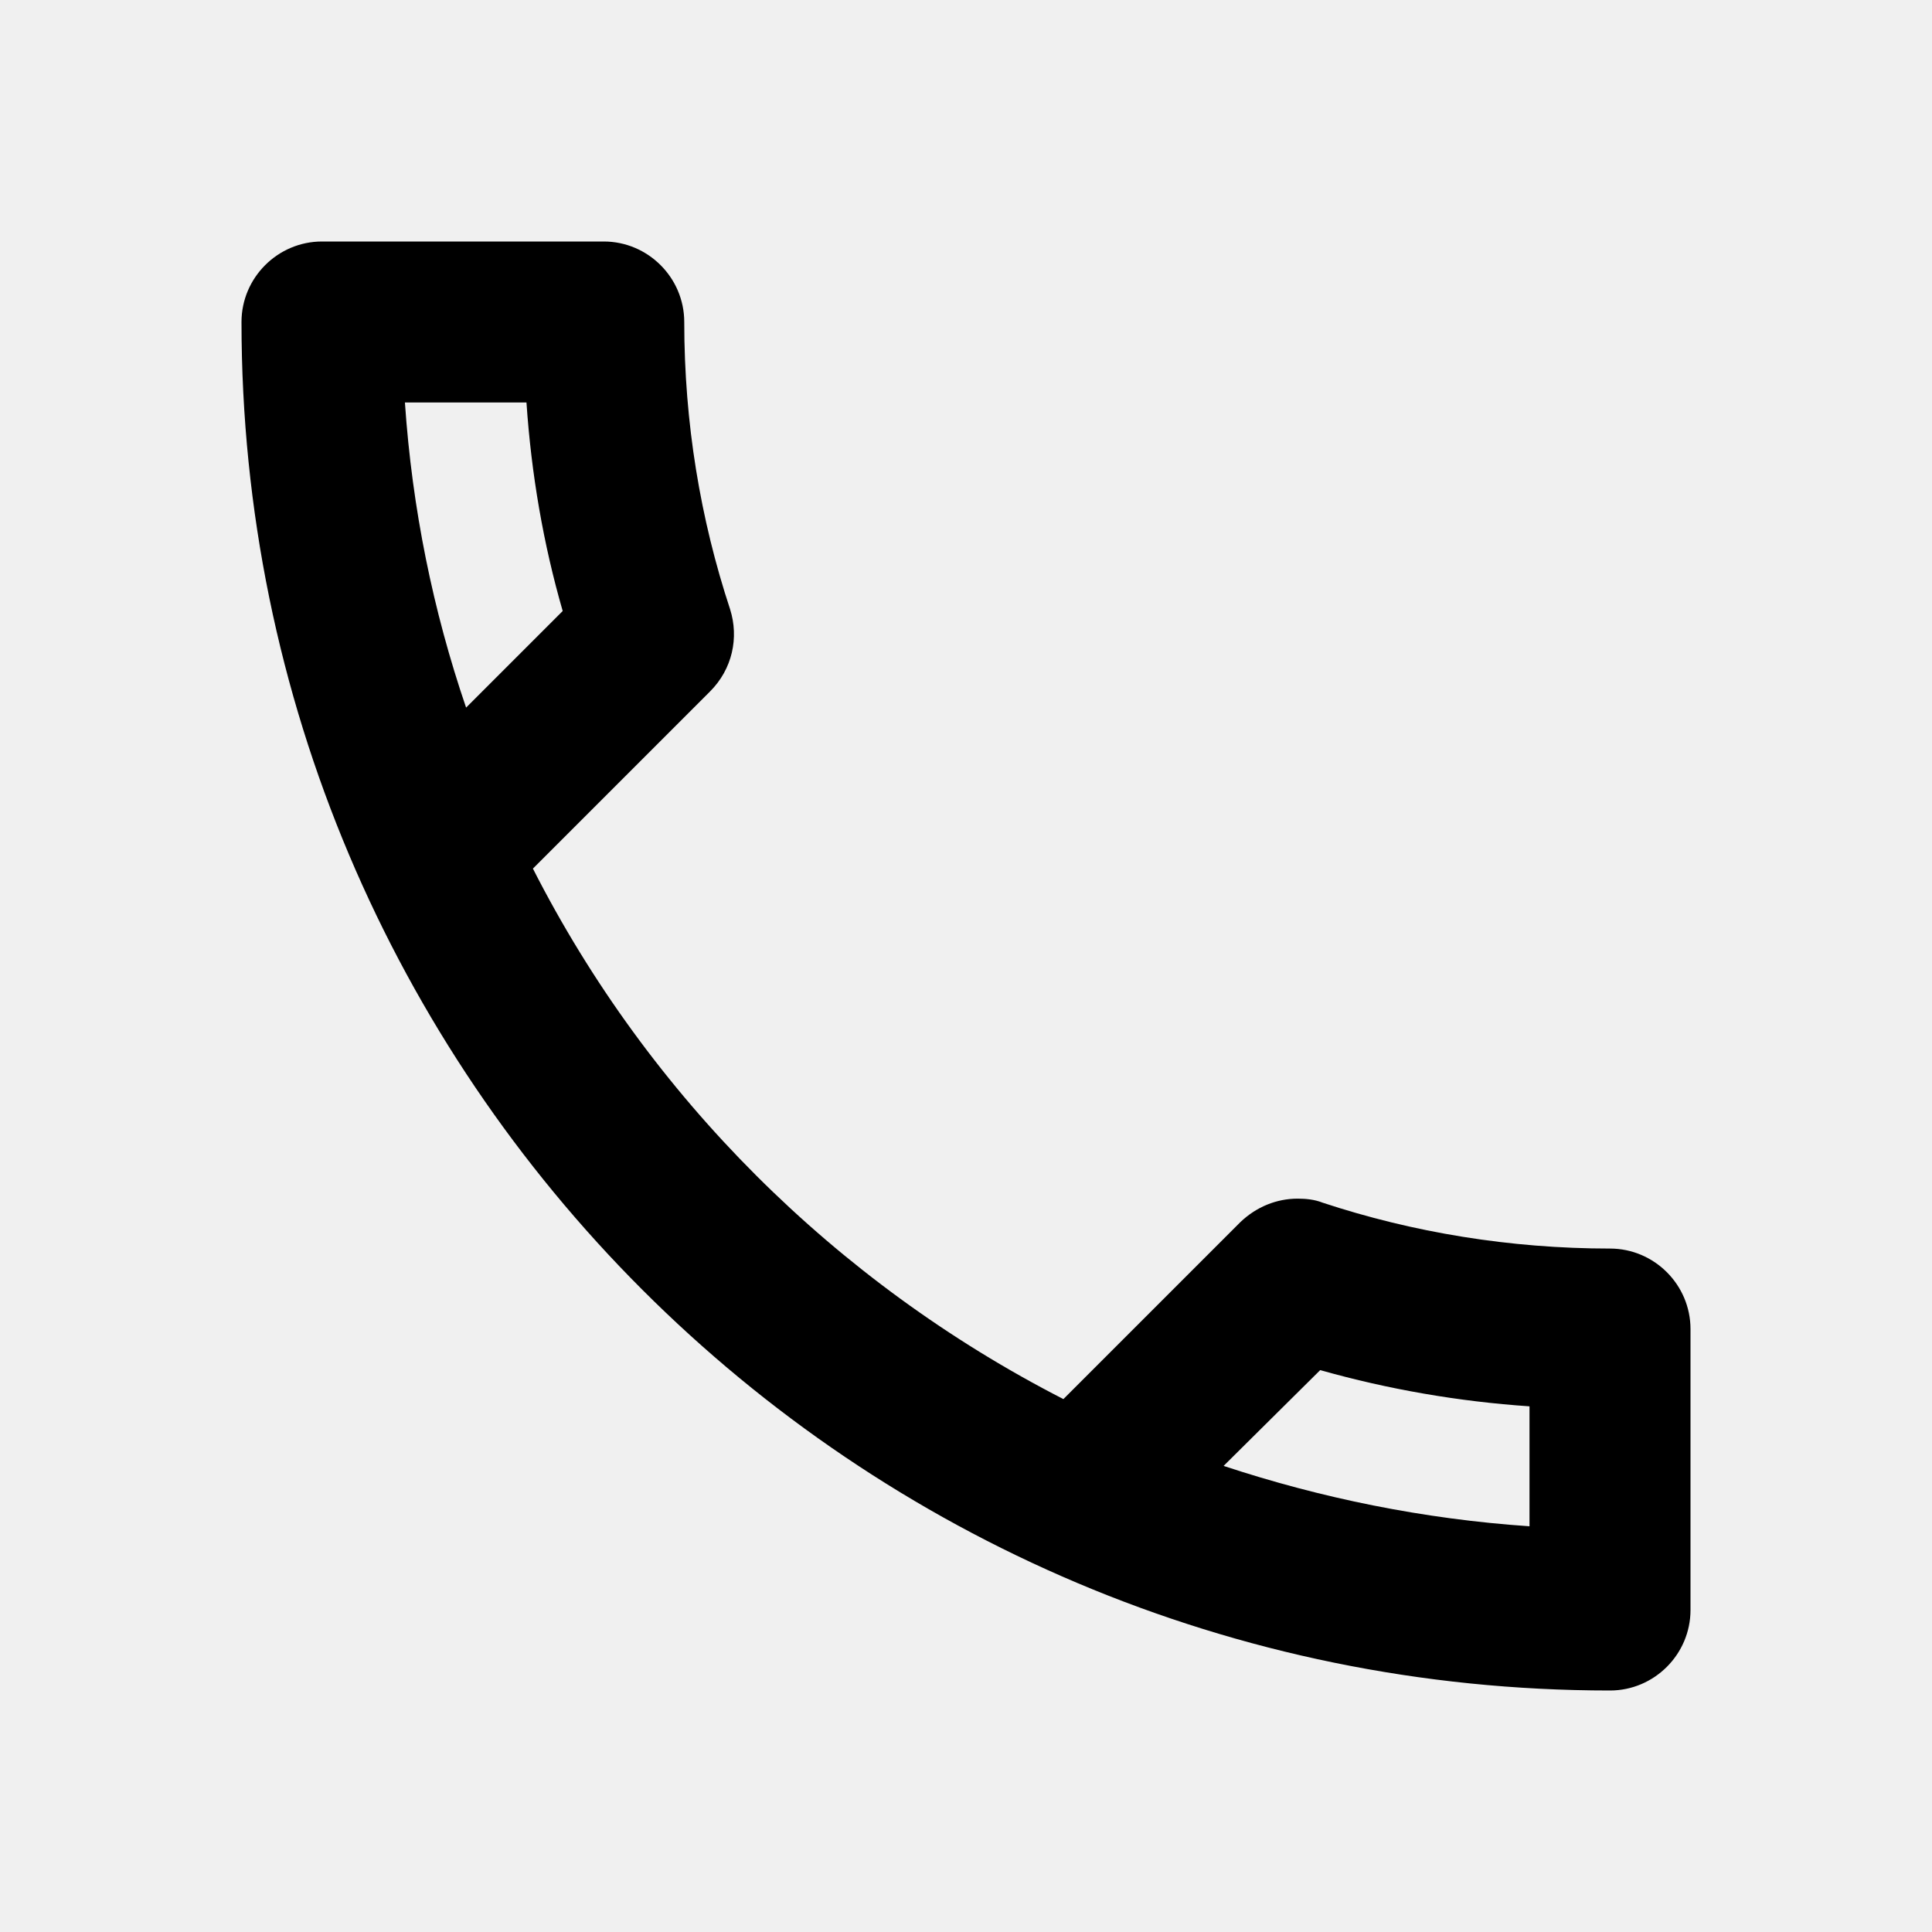
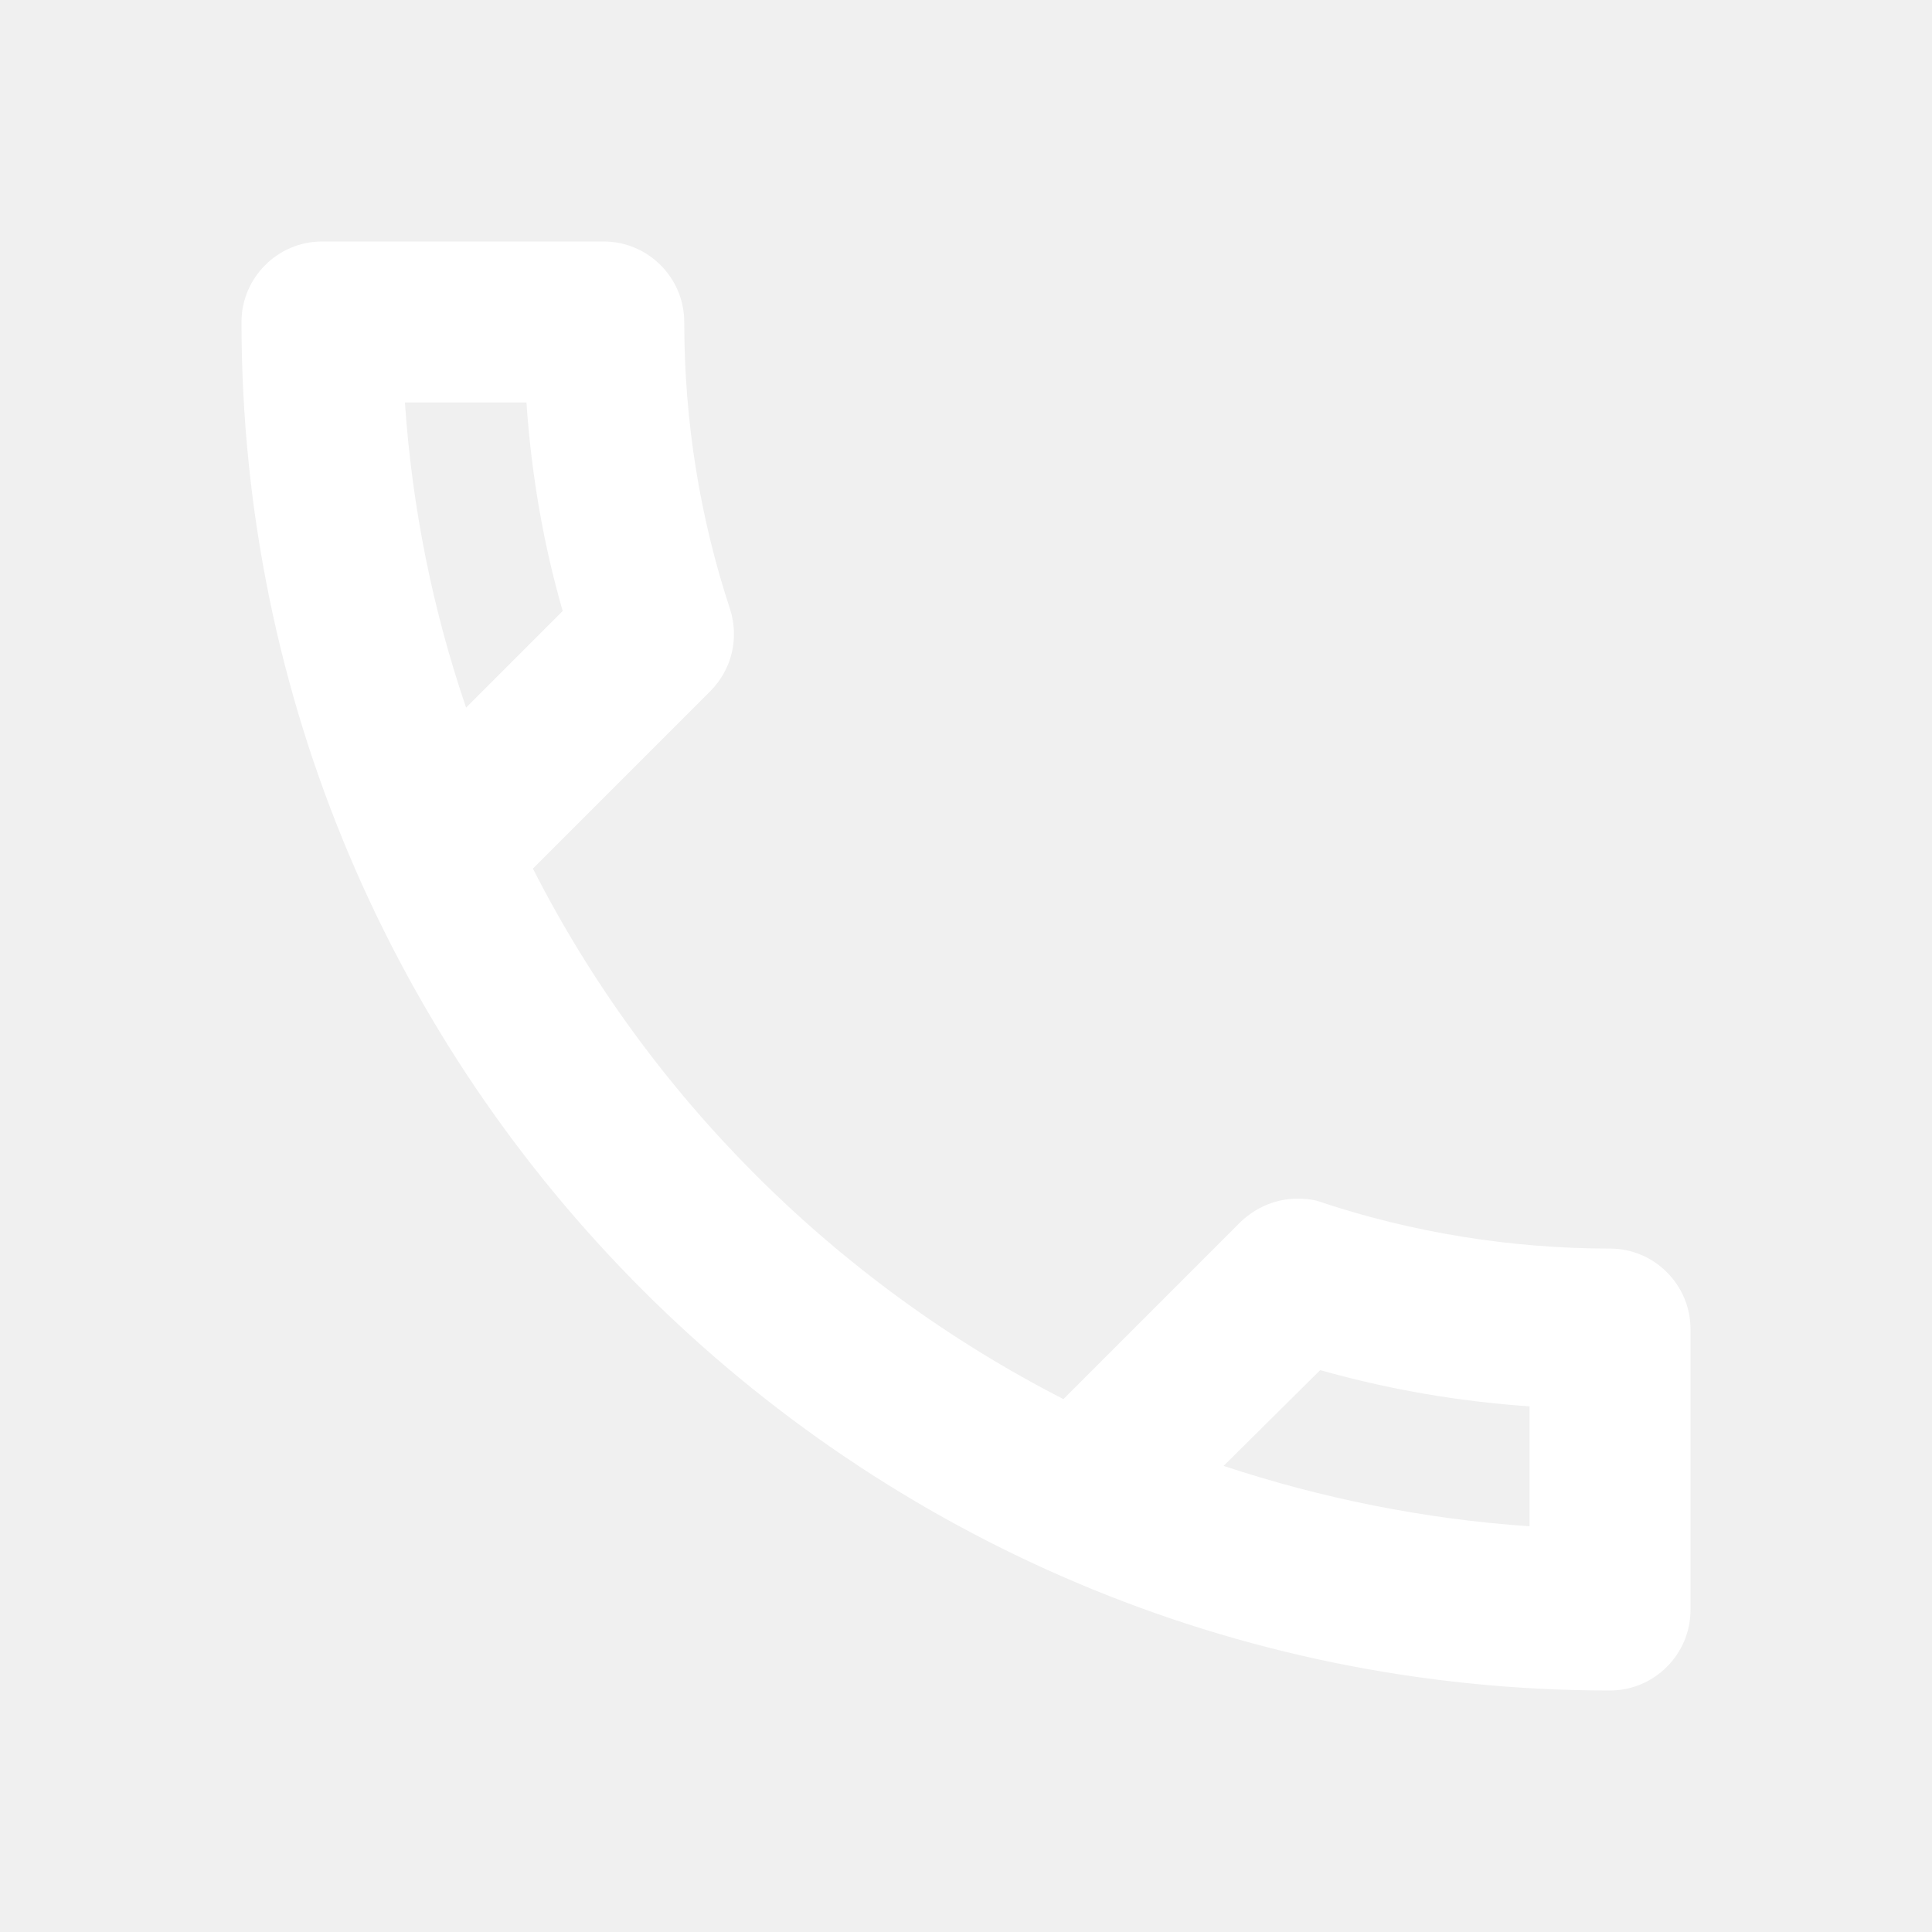
- <svg xmlns="http://www.w3.org/2000/svg" height="24px" viewBox="0 0 24 24" width="24px" fill="#000000">
+ <svg xmlns="http://www.w3.org/2000/svg" height="24px" viewBox="0 0 24 24" width="24px" fill="#FFF">
  <path d="M0 0h24v24H0V0z" fill="none" />
  <path d="M6.54 5c.06.89.21 1.76.45 2.59l-1.2 1.2c-.41-1.2-.67-2.47-.76-3.79h1.51m9.86 12.02c.85.24 1.72.39 2.6.45v1.49c-1.32-.09-2.59-.35-3.8-.75l1.2-1.19M7.5 3H4c-.55 0-1 .45-1 1 0 9.39 7.61 17 17 17 .55 0 1-.45 1-1v-3.49c0-.55-.45-1-1-1-1.24 0-2.45-.2-3.57-.57-.1-.04-.21-.05-.31-.05-.26 0-.51.1-.71.29l-2.2 2.2c-2.83-1.45-5.15-3.76-6.59-6.59l2.2-2.2c.28-.28.36-.67.25-1.02C8.7 6.45 8.5 5.25 8.5 4c0-.55-.45-1-1-1z" />
</svg>
